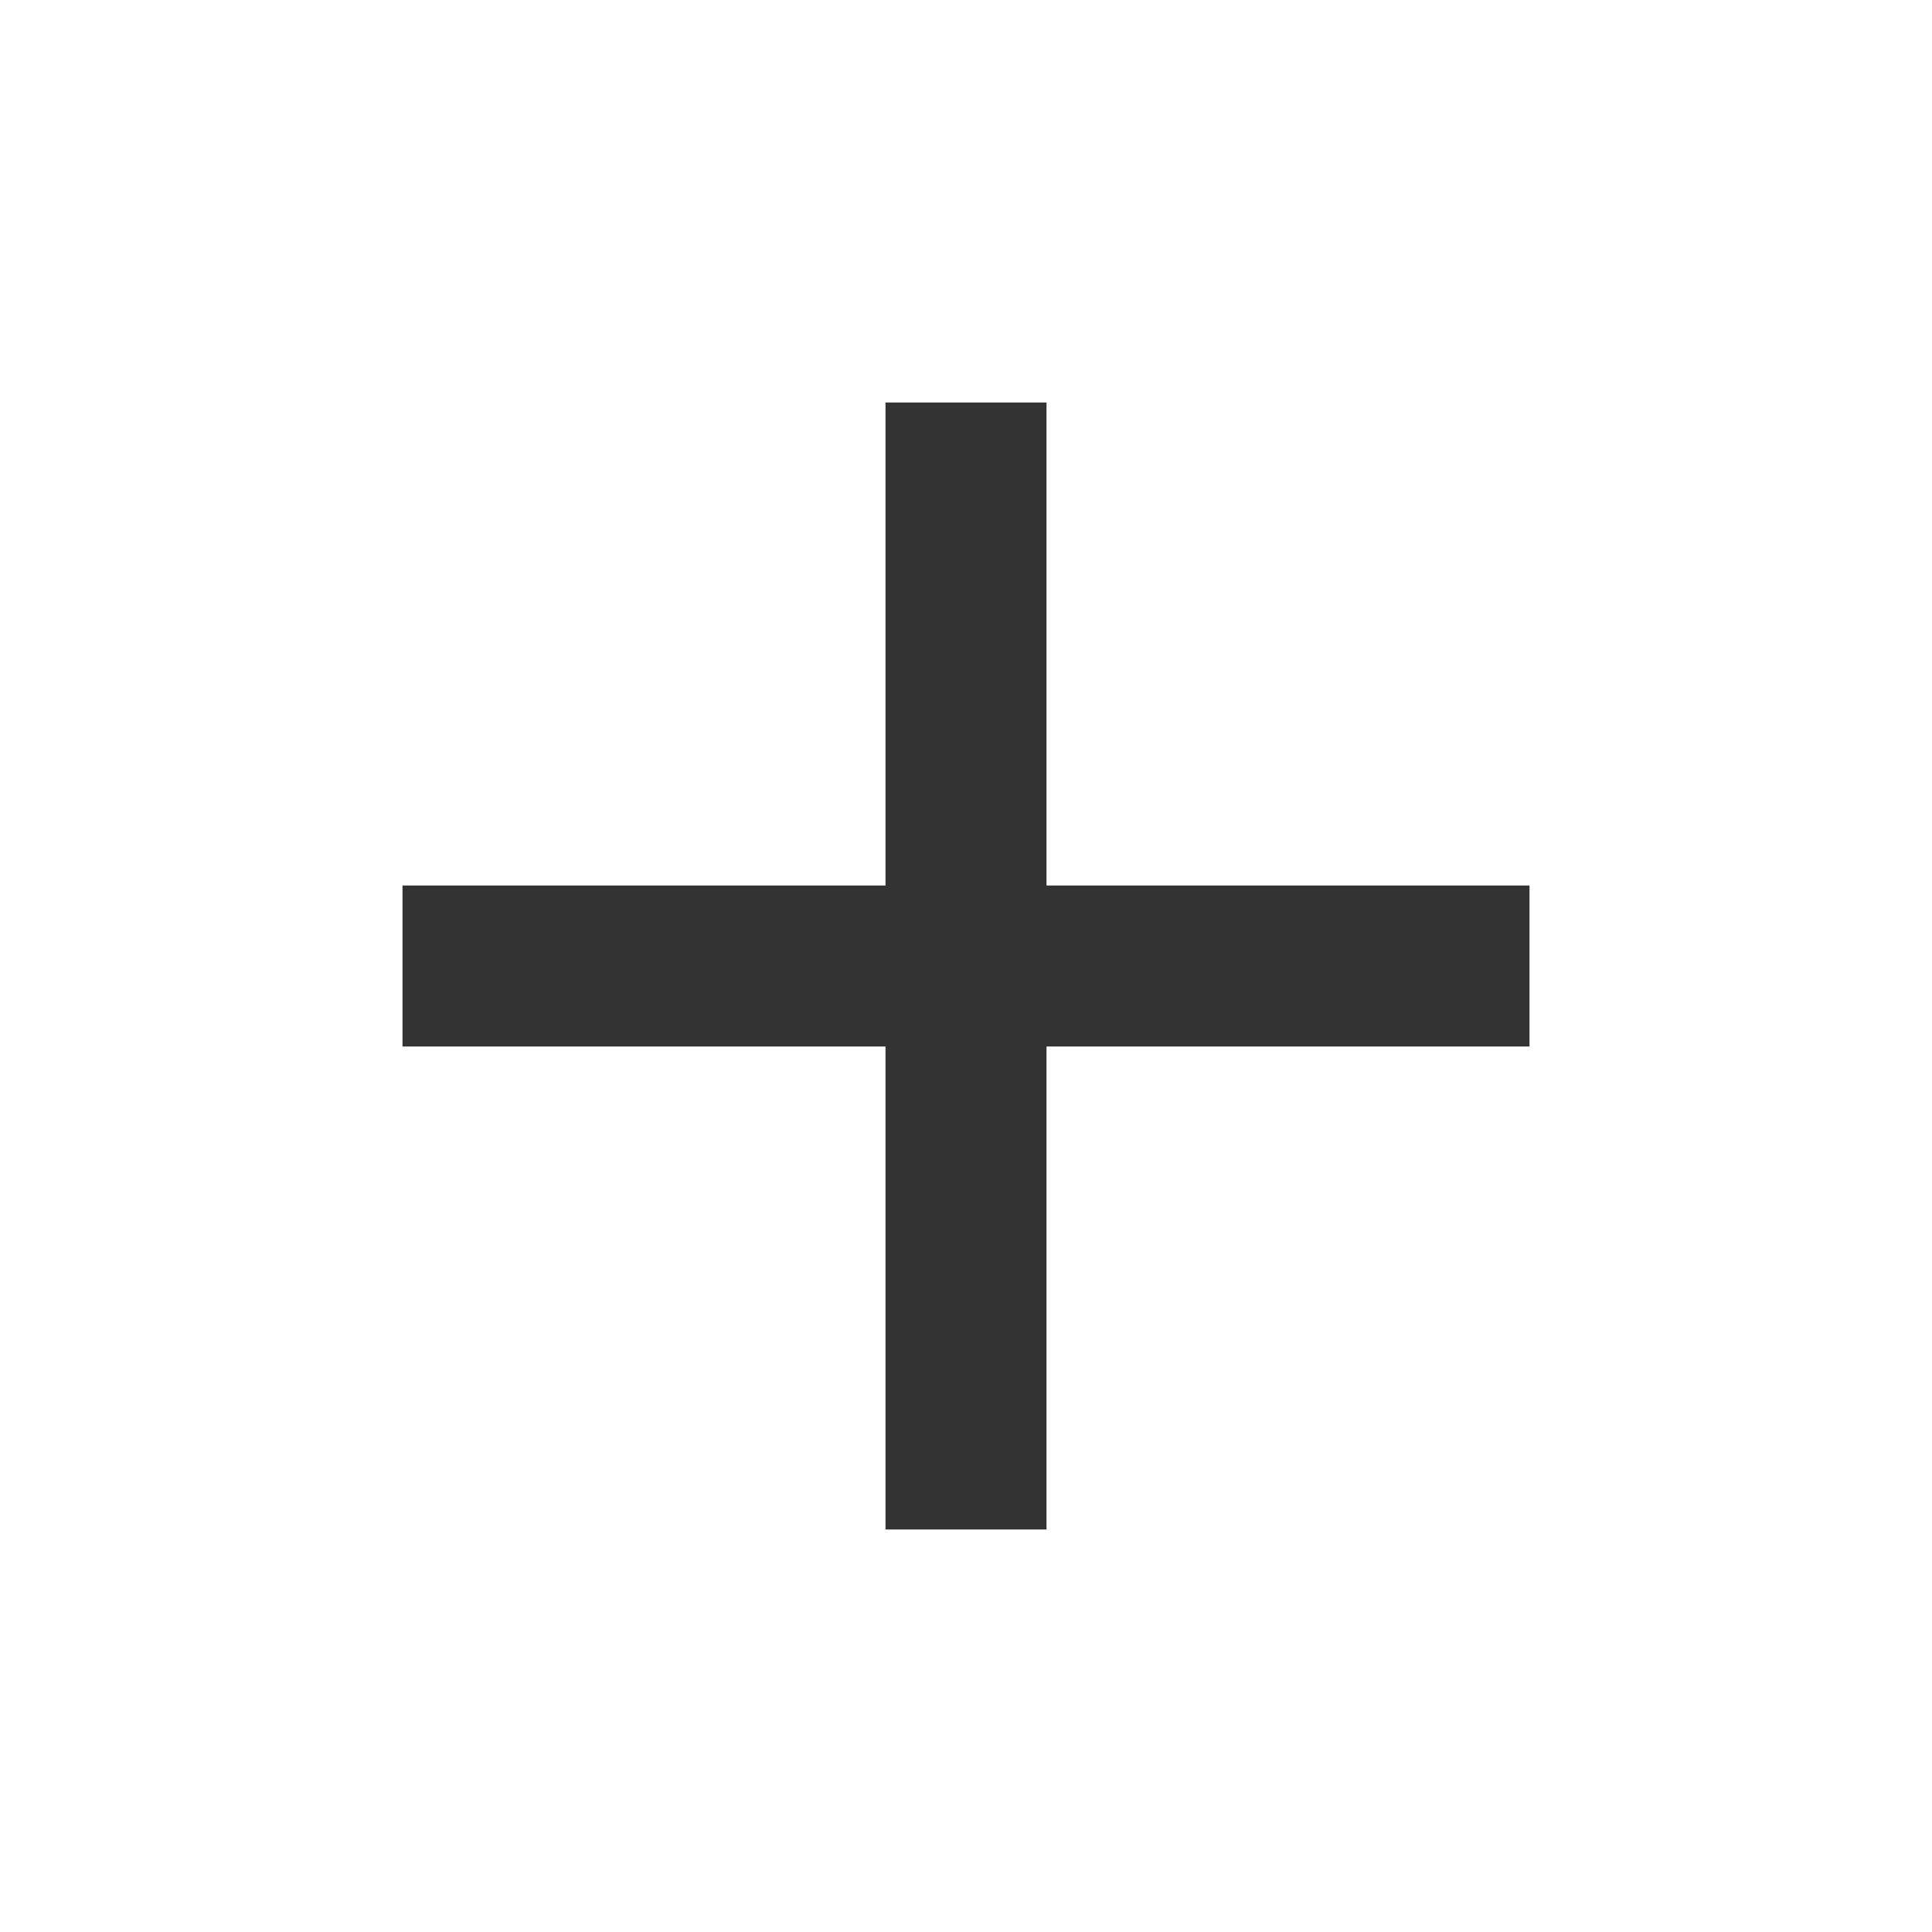
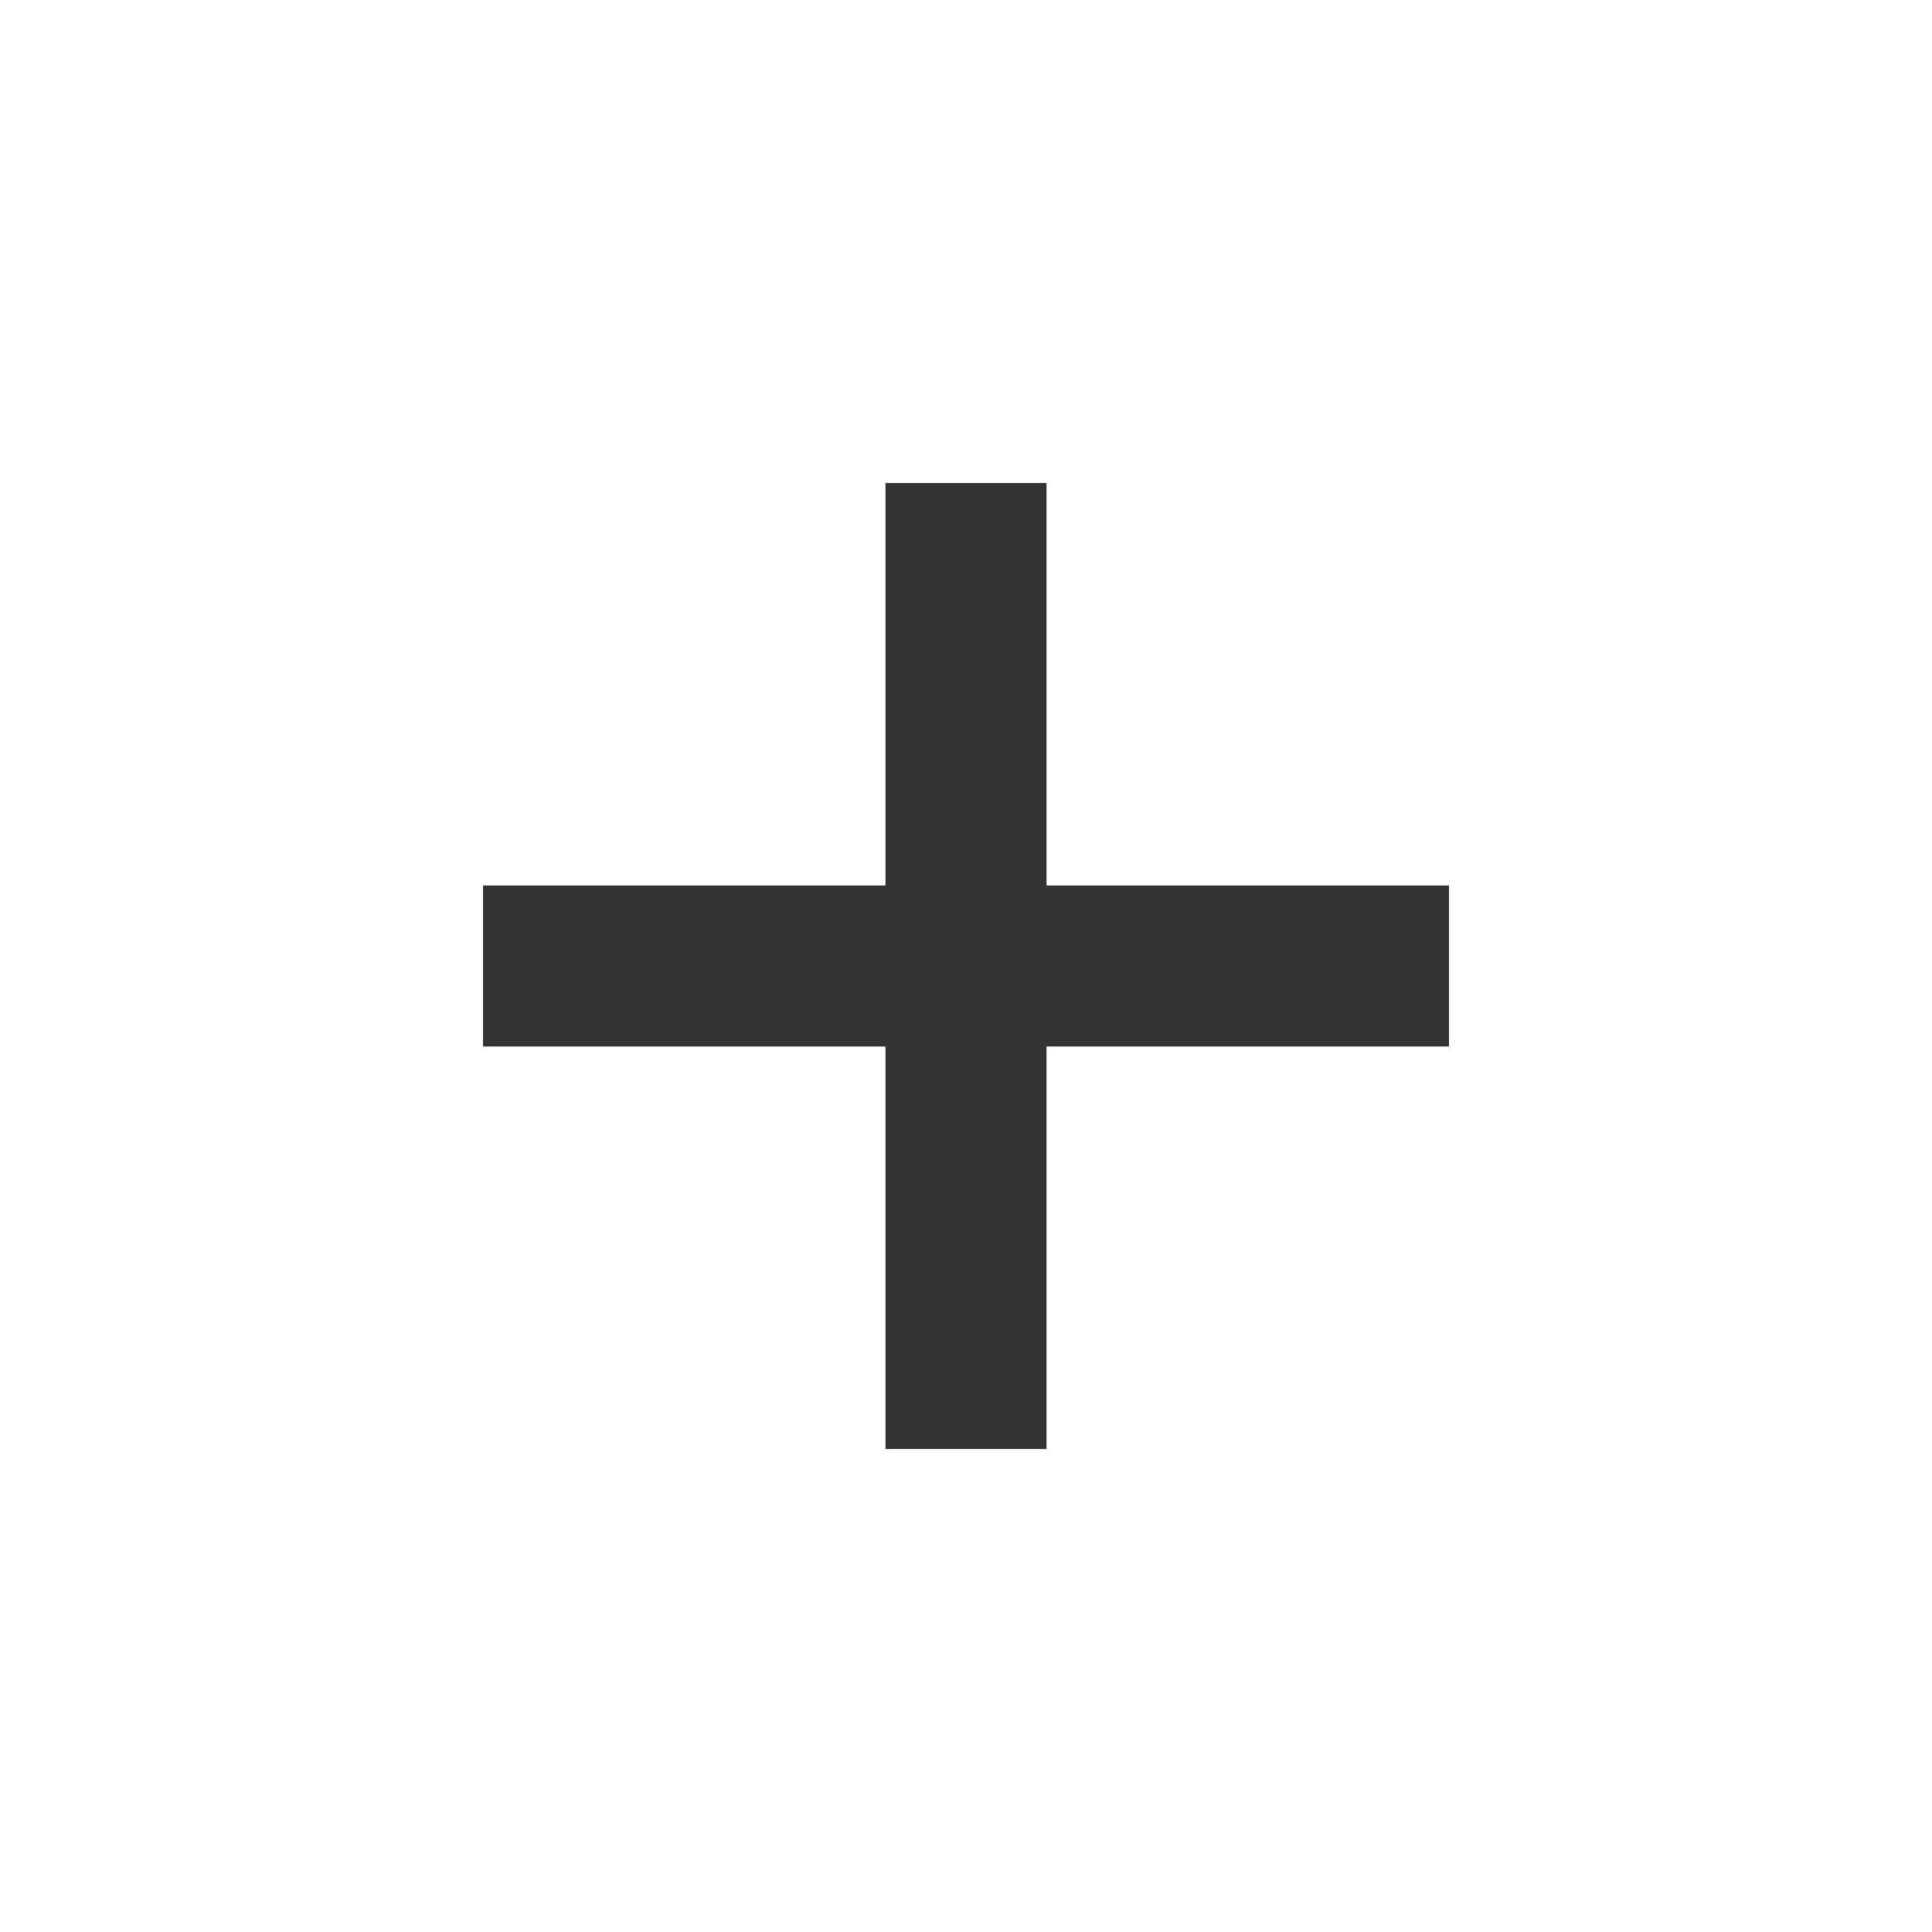
<svg xmlns="http://www.w3.org/2000/svg" xmlns:xlink="http://www.w3.org/1999/xlink" id="svg3275" height="24" width="24" version="1.0">
  <defs id="defs3277">
    <radialGradient id="radialGradient2469" gradientUnits="userSpaceOnUse" cy="4.625" cx="62.625" gradientTransform="matrix(2.1647,0,0,0.75294,-111.56,36.518)" r="10.625">
      <stop id="stop8840" offset="0" />
      <stop id="stop8842" style="stop-opacity:0" offset="1" />
    </radialGradient>
    <linearGradient id="linearGradient2452" y2="34.225" gradientUnits="userSpaceOnUse" x2="24.104" gradientTransform="matrix(1.8451,0,0,1.834,-20.057,-17.214)" y1="15.181" x1="24.104">
      <stop id="stop2266" style="stop-color:#d7e866" offset="0" />
      <stop id="stop2268" style="stop-color:#8cab2a" offset="1" />
    </linearGradient>
    <linearGradient id="linearGradient3269" y2="45" gradientUnits="userSpaceOnUse" x2="24" y1="5" x1="24">
      <stop id="stop3261" style="stop-color:#fff" offset="0" />
      <stop id="stop3263" style="stop-color:#fff;stop-opacity:0" offset="1" />
    </linearGradient>
    <radialGradient xlink:href="#linearGradient2499" id="radialGradient5966" gradientUnits="userSpaceOnUse" gradientTransform="matrix(1.226924,0,0,0.9913394,-14.52316,8.559101)" cx="64.808" cy="1019.362" fx="64.808" fy="991.862" r="61.016" />
    <linearGradient x1="63.397" y1="-12.489" gradientTransform="matrix(2.8014,0,0,2.8014,-142.25,43.835)" x2="63.397" gradientUnits="userSpaceOnUse" y2="5.468" id="linearGradient2499">
      <stop offset="0" style="stop-color:#ffffff;stop-opacity:0;" id="stop4875" />
      <stop id="stop3899" style="stop-color:#ffffff;stop-opacity:0;" offset="0.705" />
      <stop offset="1" style="stop-color:#ffffff;stop-opacity:1;" id="stop4877" />
    </linearGradient>
  </defs>
-   <path style="fill:#000000;stroke:none;stroke-width:1px;stroke-linecap:butt;stroke-linejoin:miter;stroke-opacity:1;fill-opacity:1;opacity:0.8" d="M 11 5 L 11 11 L 5 11 L 5 13 L 11 13 L 11 19 L 13 19 L 13 13 L 19 13 L 19 11 L 13 11 L 13 5 L 11 5 z " id="path2997" />
+   <path style="opacity:0.8;fill:#000000;fill-opacity:1;stroke:none" d="m 11,6 0,5 -5,0 0,2 5,0 0,5 2,0 0,-5 5,0 0,-2 -5,0 0,-5 z" id="path2997" />
</svg>
